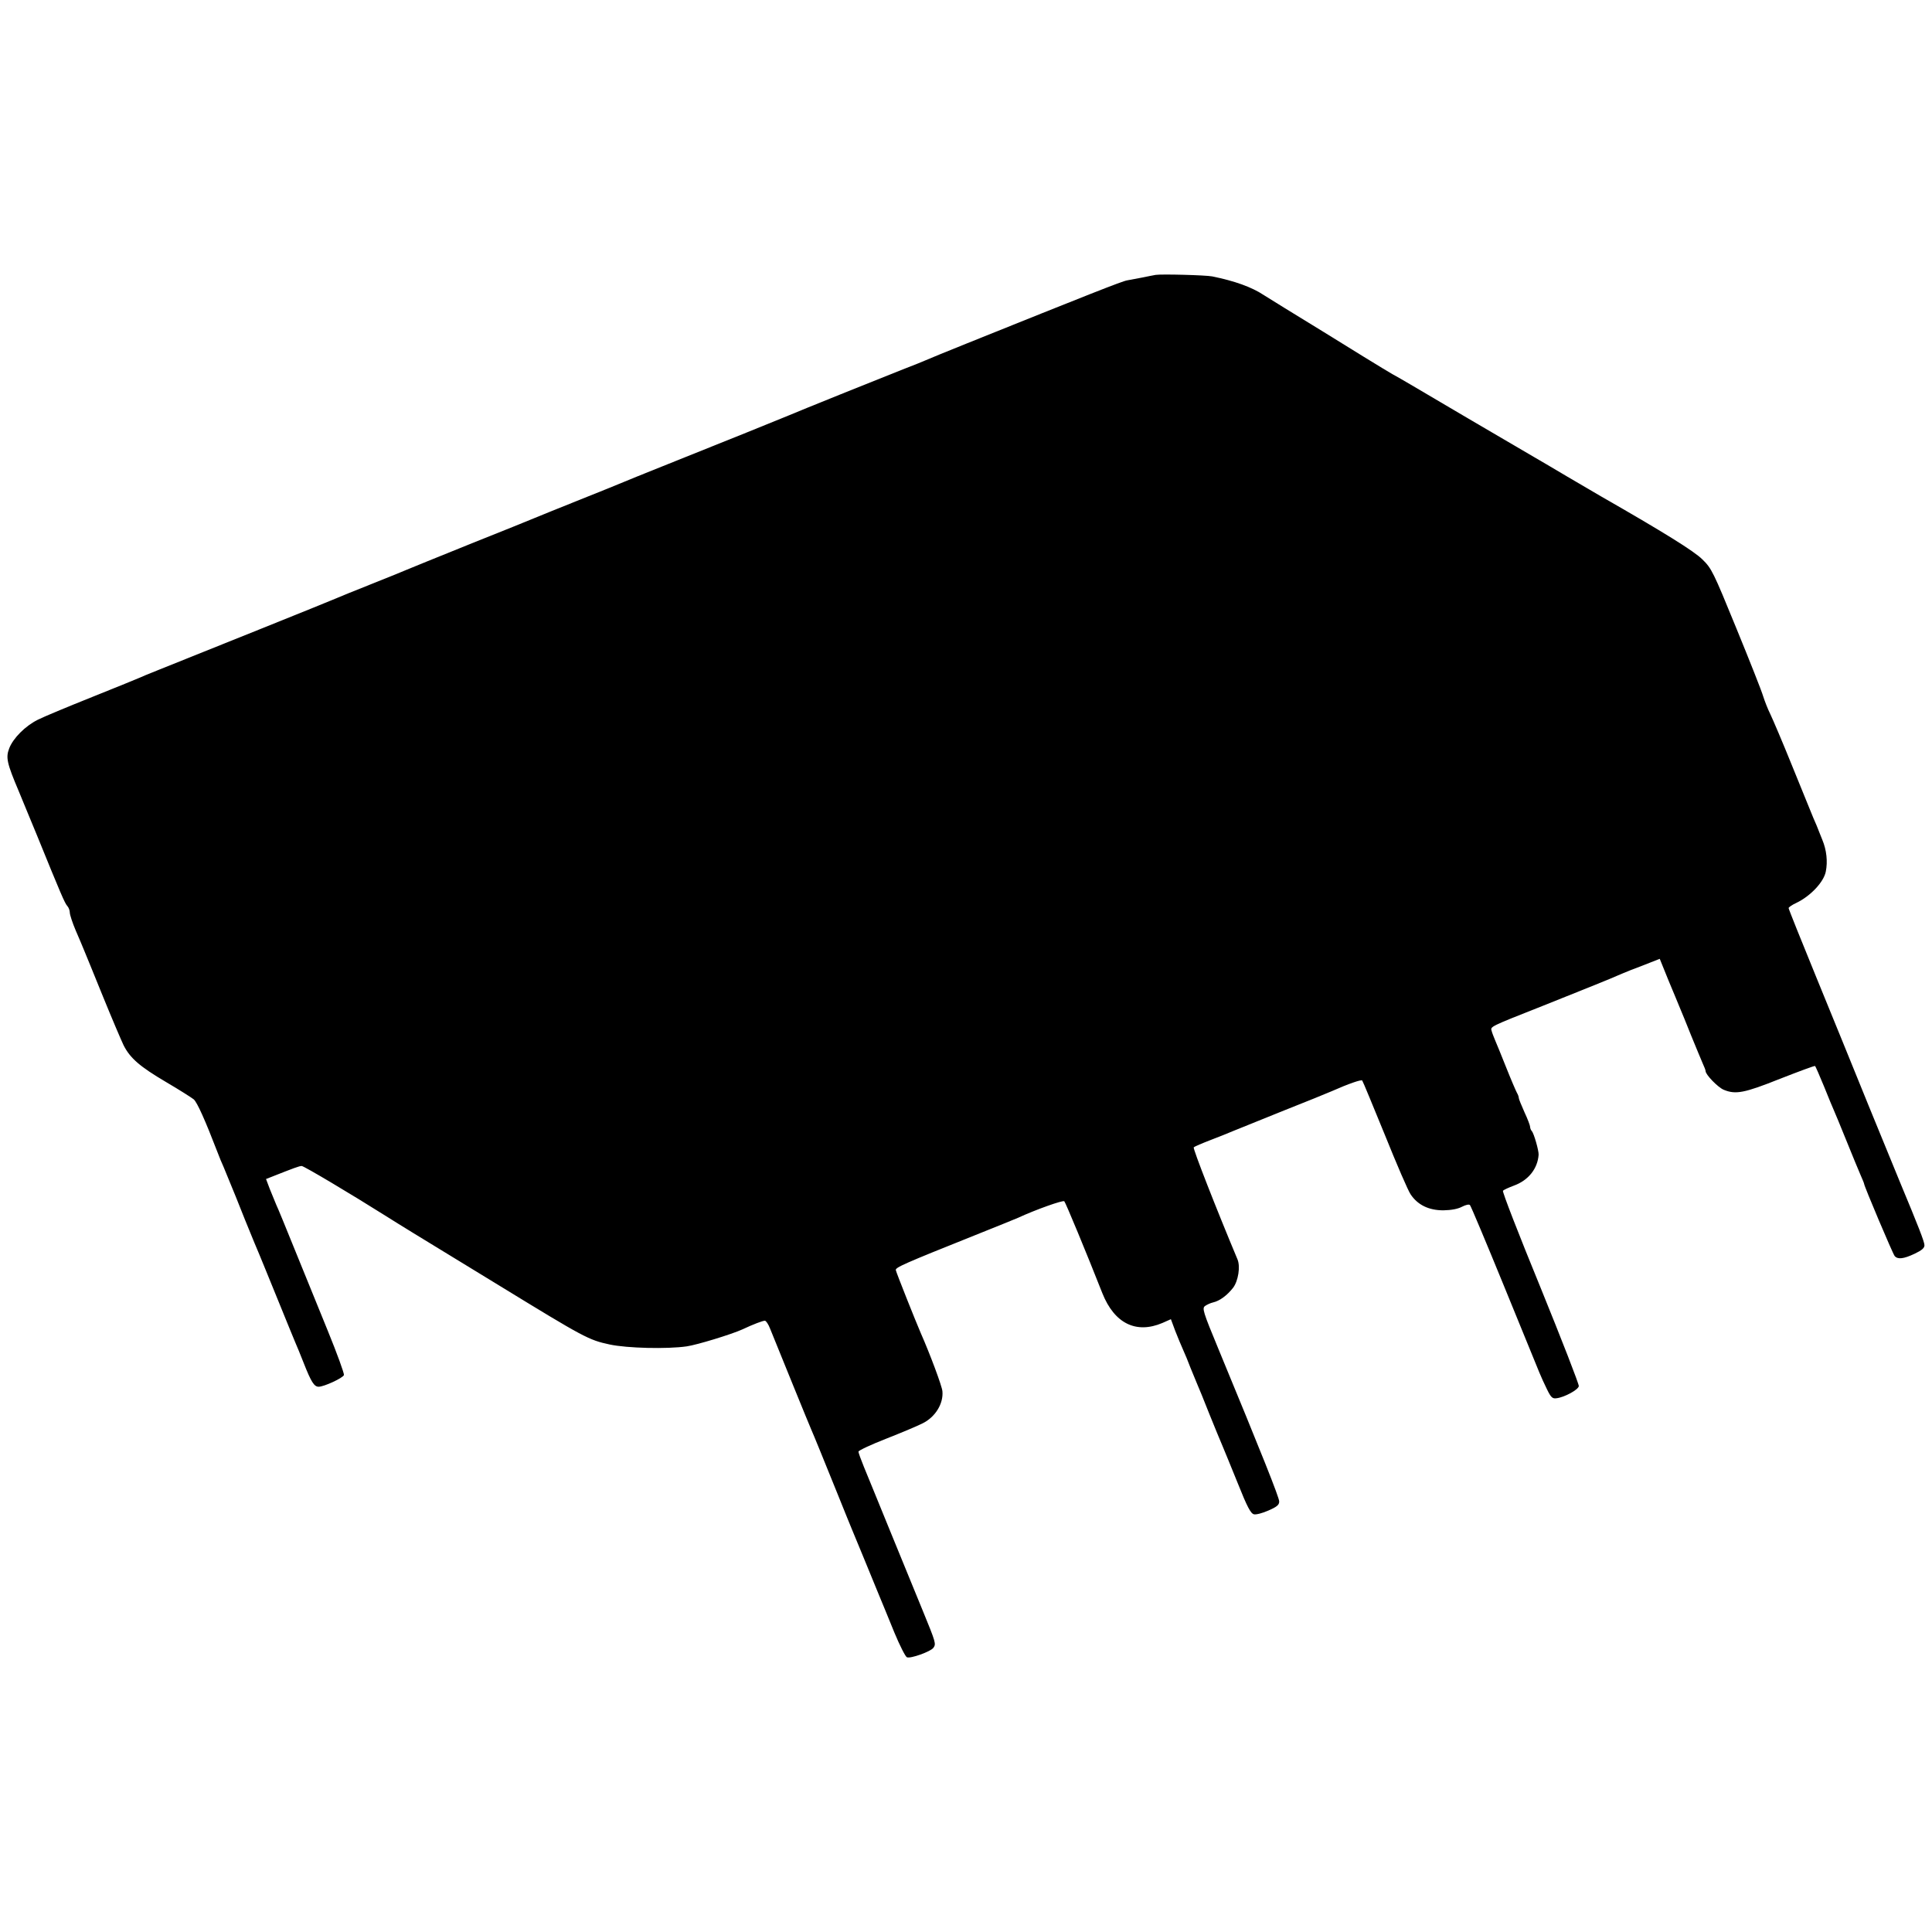
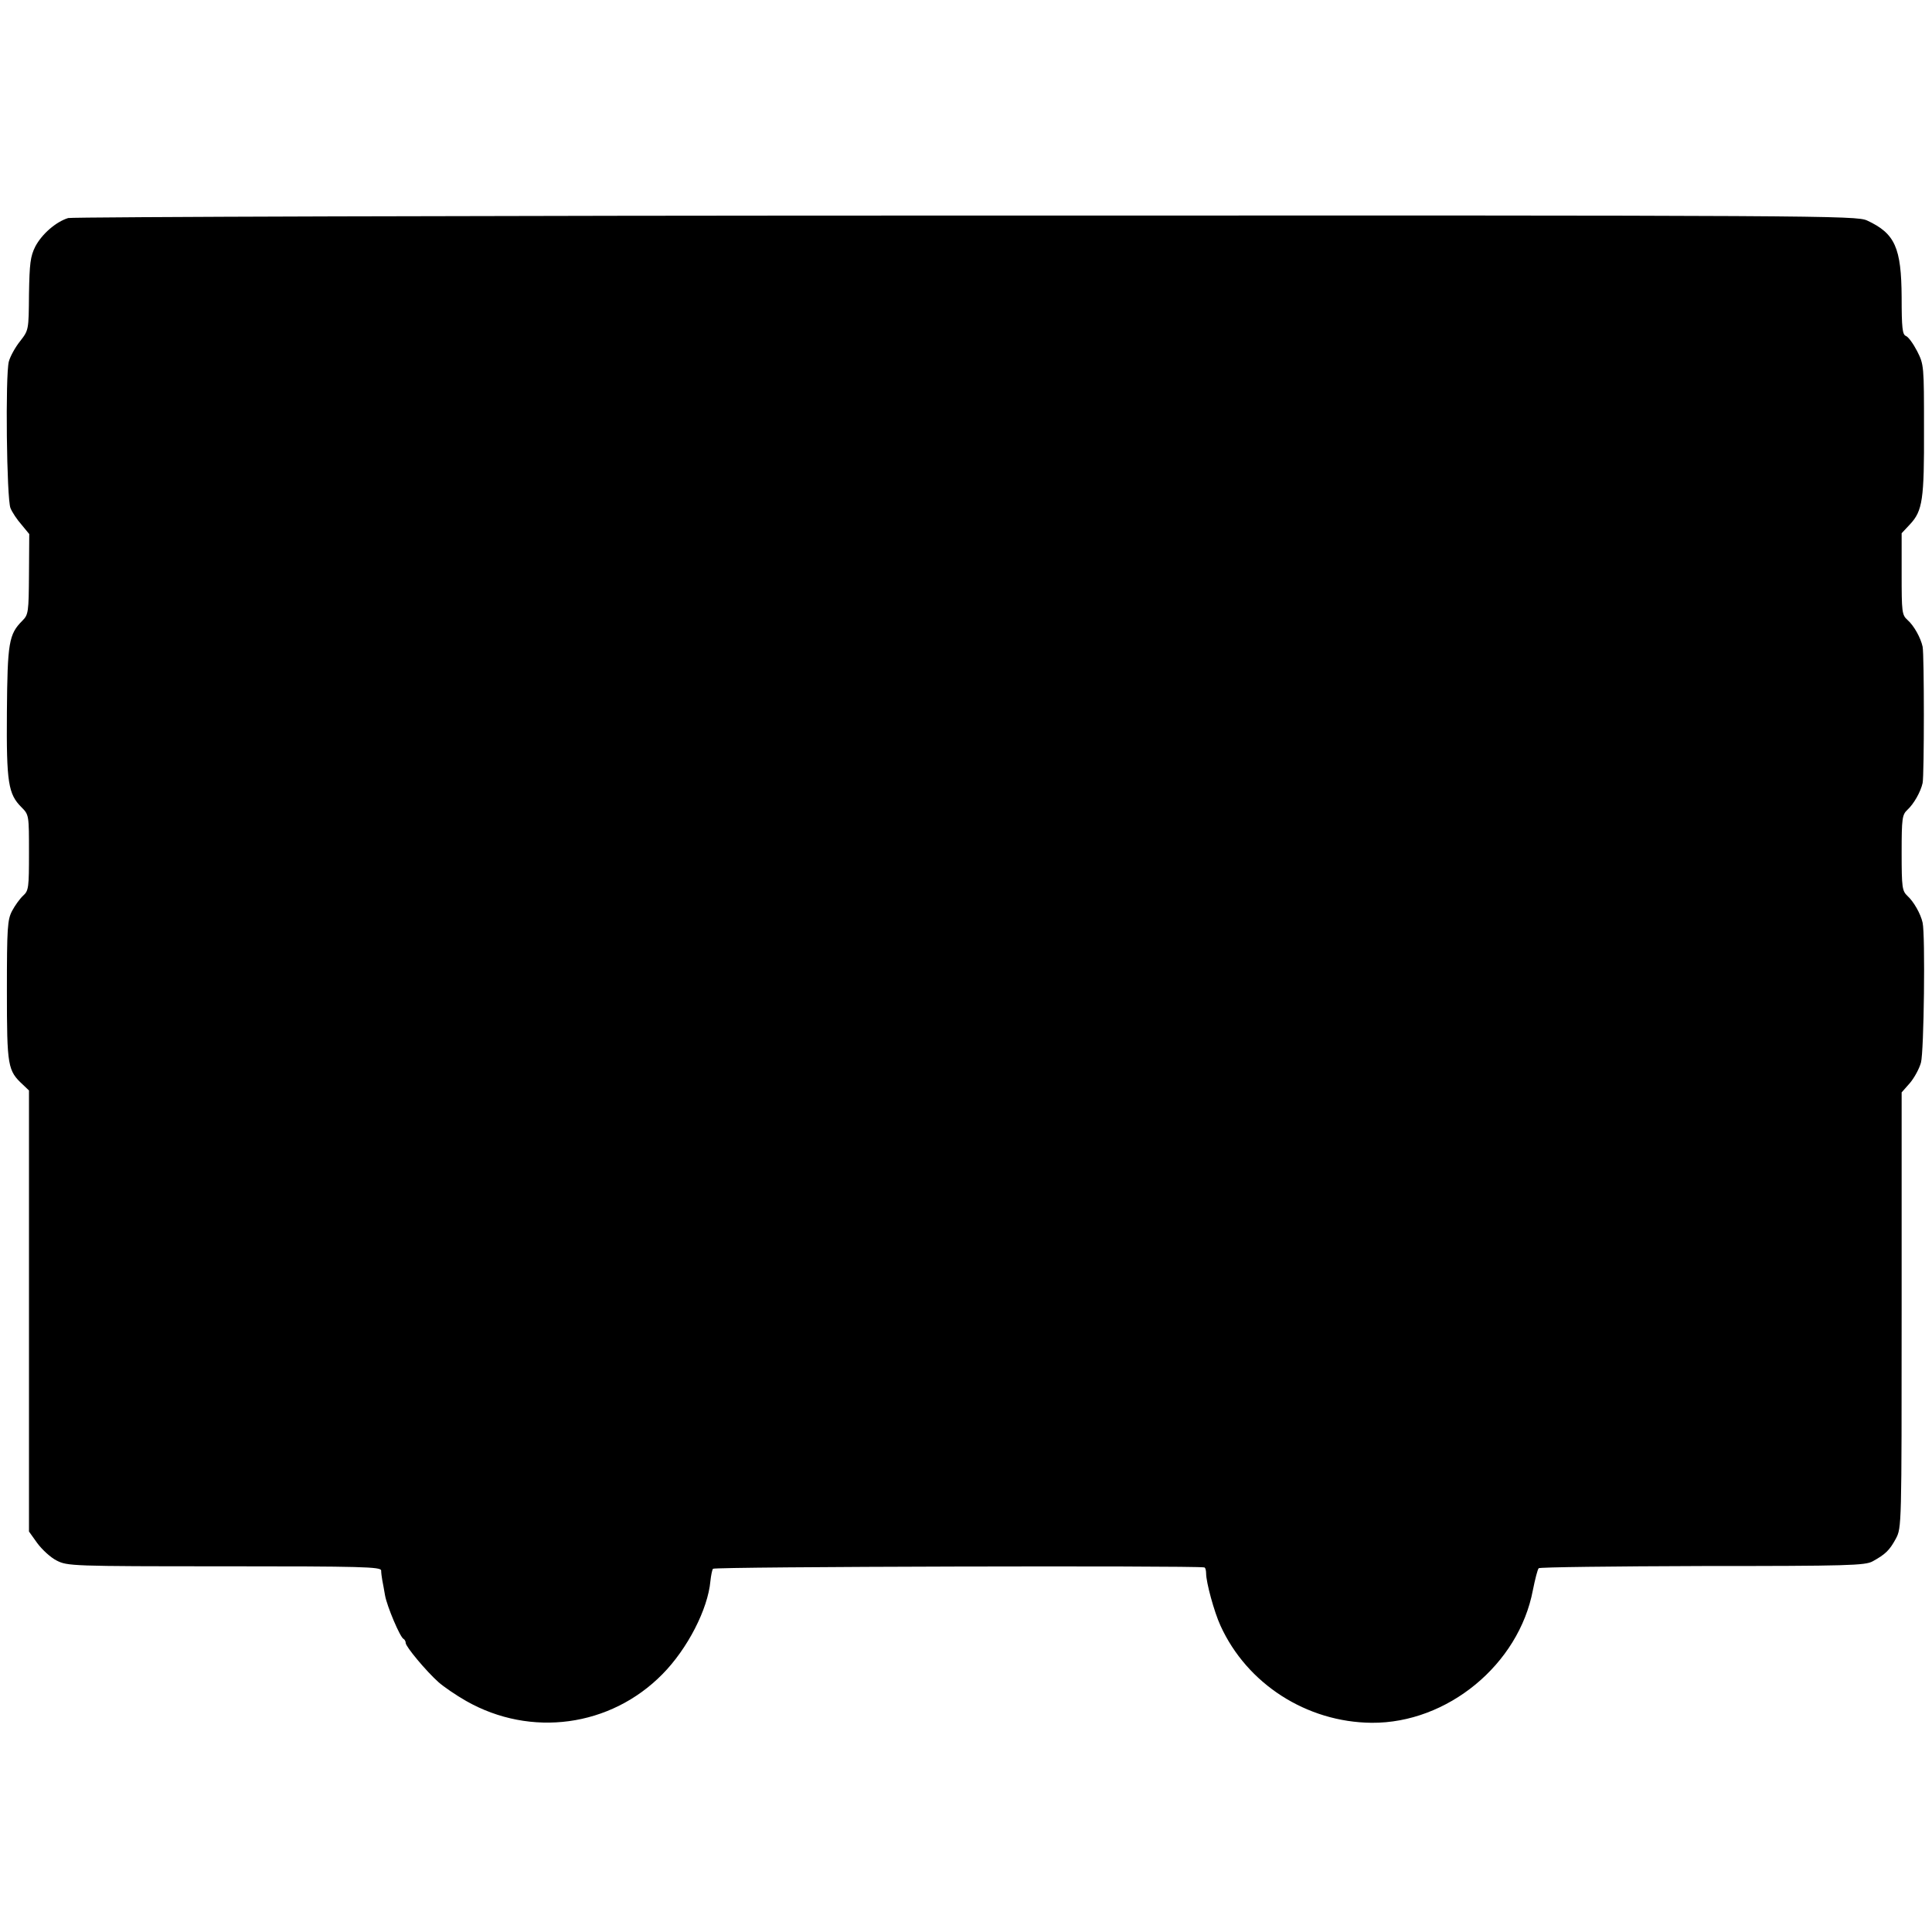
- <svg xmlns="http://www.w3.org/2000/svg" version="1.0" width="1024pt" height="1024pt" viewBox="0 0 1024 1024" preserveAspectRatio="xMidYMid meet">
-   <g transform="translate(0,1024) scale(0.1,-0.1)" fill="#000000" stroke="none">
-     <path d="M6125 8783 c-11 -2 -43 -8 -71 -14 -28 -5 -64 -12 -80 -15 -26 -4 -205 -75 -849 -334 -110 -44 -209 -85 -220 -90 -11 -5 -65 -27 -120 -48 -112 -44 -569 -228 -600 -242 -20 -9 -350 -142 -675 -272 -96 -38 -188 -76 -205 -83 -16 -7 -122 -50 -235 -95 -113 -45 -218 -88 -235 -95 -16 -7 -172 -70 -345 -139 -173 -70 -324 -131 -335 -136 -11 -5 -94 -39 -185 -75 -91 -36 -174 -70 -185 -75 -11 -5 -193 -79 -405 -164 -595 -239 -614 -246 -635 -256 -11 -5 -126 -52 -256 -104 -130 -52 -260 -106 -289 -121 -66 -33 -130 -97 -151 -151 -19 -49 -13 -78 51 -229 23 -55 66 -161 97 -235 126 -310 146 -356 159 -371 8 -8 14 -25 14 -36 0 -11 14 -54 31 -94 18 -41 37 -87 44 -104 7 -16 52 -127 100 -245 48 -118 98 -235 110 -260 35 -69 86 -113 225 -195 70 -41 136 -83 147 -92 18 -16 60 -109 125 -278 10 -27 25 -63 33 -80 7 -16 36 -87 64 -156 27 -69 72 -180 99 -245 28 -65 84 -204 127 -309 42 -104 83 -203 90 -220 7 -16 28 -66 45 -110 39 -99 55 -125 79 -125 28 0 128 46 134 62 2 8 -36 113 -85 233 -49 121 -128 315 -175 430 -47 116 -91 224 -99 240 -7 17 -22 54 -34 83 l-20 53 23 9 c124 49 153 60 166 60 12 0 262 -149 446 -265 28 -18 93 -58 145 -90 52 -32 257 -157 455 -278 454 -278 475 -289 586 -313 93 -20 305 -25 409 -10 55 8 238 64 295 90 57 27 108 46 119 46 6 0 19 -19 28 -43 49 -121 209 -515 217 -532 13 -29 69 -167 141 -345 34 -85 68 -168 75 -185 7 -16 34 -82 60 -145 26 -63 62 -151 80 -195 18 -44 57 -137 85 -207 29 -70 59 -129 67 -132 19 -8 125 30 140 50 15 21 14 26 -57 199 -34 83 -111 272 -172 420 -61 149 -123 302 -139 340 -16 39 -29 75 -29 81 0 6 66 37 148 69 81 32 167 68 192 81 67 33 111 104 105 170 -2 27 -66 198 -115 309 -26 60 -129 318 -132 333 -3 14 42 34 417 184 110 44 214 86 230 93 95 44 239 95 246 88 7 -7 117 -272 202 -488 64 -160 179 -216 318 -157 l45 20 23 -62 c13 -33 32 -79 42 -101 10 -22 28 -65 39 -95 12 -30 28 -68 35 -85 7 -16 37 -88 65 -160 29 -71 60 -148 70 -170 9 -22 46 -111 81 -198 49 -123 68 -159 85 -163 11 -3 46 6 77 20 46 20 57 30 57 48 0 21 -92 252 -322 808 -83 200 -87 216 -71 228 10 7 29 16 43 19 35 8 75 38 106 78 27 36 39 112 23 150 -112 267 -238 589 -232 594 4 4 46 22 93 40 47 18 99 39 115 46 17 7 134 54 260 105 127 50 244 98 260 105 95 42 160 64 165 58 4 -5 57 -134 120 -288 62 -154 123 -296 137 -316 37 -55 95 -84 173 -84 43 1 76 7 99 19 19 10 37 14 42 9 5 -5 86 -198 180 -428 94 -231 179 -438 188 -460 9 -22 27 -62 41 -90 21 -43 29 -49 50 -46 42 5 115 45 118 64 2 9 -90 245 -203 523 -114 278 -204 509 -199 513 5 5 31 17 58 27 77 28 126 90 131 164 1 22 -25 113 -36 125 -5 5 -9 15 -9 22 0 7 -13 42 -30 78 -16 36 -30 70 -30 75 0 6 -4 18 -10 28 -5 9 -31 69 -56 132 -25 63 -52 129 -59 145 -7 17 -16 39 -19 51 -7 23 -12 21 269 132 221 88 377 151 400 162 11 5 43 18 70 29 28 10 73 28 101 39 l51 20 47 -116 c27 -64 54 -130 61 -147 7 -16 34 -82 59 -145 26 -63 53 -129 61 -147 8 -17 15 -35 15 -40 0 -19 65 -86 96 -99 63 -26 108 -18 298 58 100 39 183 70 186 68 3 -2 24 -51 48 -109 23 -58 47 -115 52 -126 5 -11 35 -83 66 -160 31 -77 65 -159 75 -182 10 -23 19 -44 19 -47 0 -12 152 -371 162 -383 16 -19 47 -16 106 12 38 18 52 30 52 45 0 18 -32 100 -130 335 -16 39 -91 221 -166 405 -74 184 -201 493 -280 687 -79 193 -144 355 -144 360 0 4 18 17 40 27 76 36 146 111 157 166 11 54 4 115 -18 168 -5 12 -13 32 -18 45 -4 12 -18 45 -30 72 -11 28 -62 151 -112 275 -50 124 -103 248 -116 275 -14 28 -30 70 -38 95 -7 25 -71 187 -142 360 -123 301 -131 317 -180 365 -44 44 -207 145 -537 334 -22 13 -104 61 -181 106 -77 46 -156 92 -175 103 -19 11 -174 102 -345 202 -322 190 -363 214 -405 237 -14 8 -37 22 -52 31 -16 9 -155 95 -310 191 -156 95 -299 184 -318 196 -66 44 -157 76 -275 100 -35 7 -270 13 -300 8z" />
+ <svg xmlns="http://www.w3.org/2000/svg" version="1.0" width="700pt" height="700pt" viewBox="0 0 700 700" preserveAspectRatio="xMidYMid meet">
+   <g transform="translate(0,700) scale(0.1,-0.1)" fill="#000000" stroke="none">
+     <path d="M247 6210 c-45 -14 -95 -58 -119 -103 -18 -36 -21 -61 -23 -173 -1 -130 -1 -130 -32 -170 -17 -21 -36 -55 -41 -74 -13 -49 -8 -498 6 -531 6 -15 24 -42 40 -60 l28 -34 -1 -145 c-1 -138 -2 -147 -24 -169 -49 -49 -54 -79 -56 -331 -2 -257 5 -297 53 -345 27 -27 27 -29 27 -164 0 -126 -1 -138 -21 -156 -12 -11 -30 -36 -40 -55 -17 -32 -19 -60 -19 -290 0 -275 3 -289 58 -340 l22 -21 0 -799 0 -799 30 -42 c17 -23 48 -52 70 -63 39 -20 53 -21 608 -21 498 0 567 -2 568 -15 0 -8 2 -24 4 -35 2 -11 7 -36 10 -55 7 -40 55 -153 67 -158 4 -2 8 -9 8 -15 0 -13 74 -102 119 -142 18 -16 63 -47 100 -68 234 -133 523 -94 711 97 91 92 165 236 174 338 2 19 6 39 9 44 4 8 1741 12 1780 5 4 0 7 -10 7 -22 0 -32 29 -139 52 -189 96 -211 312 -350 548 -352 274 -2 533 211 584 481 8 40 17 75 21 79 4 4 271 7 593 8 528 0 590 2 617 17 47 26 61 40 84 82 21 40 21 43 21 829 l0 788 30 34 c16 19 34 52 40 74 11 40 16 462 6 507 -7 32 -32 76 -55 97 -19 18 -21 30 -21 156 0 126 2 138 21 156 23 21 48 65 55 97 6 28 6 465 0 494 -7 32 -31 76 -55 97 -20 18 -21 29 -21 166 l0 148 30 32 c46 49 52 90 51 346 0 228 0 233 -25 282 -14 27 -32 52 -41 55 -12 5 -15 29 -15 139 -1 181 -24 232 -125 279 -39 18 -149 19 -3265 18 -1774 0 -3238 -5 -3253 -9z" />
  </g>
</svg>
